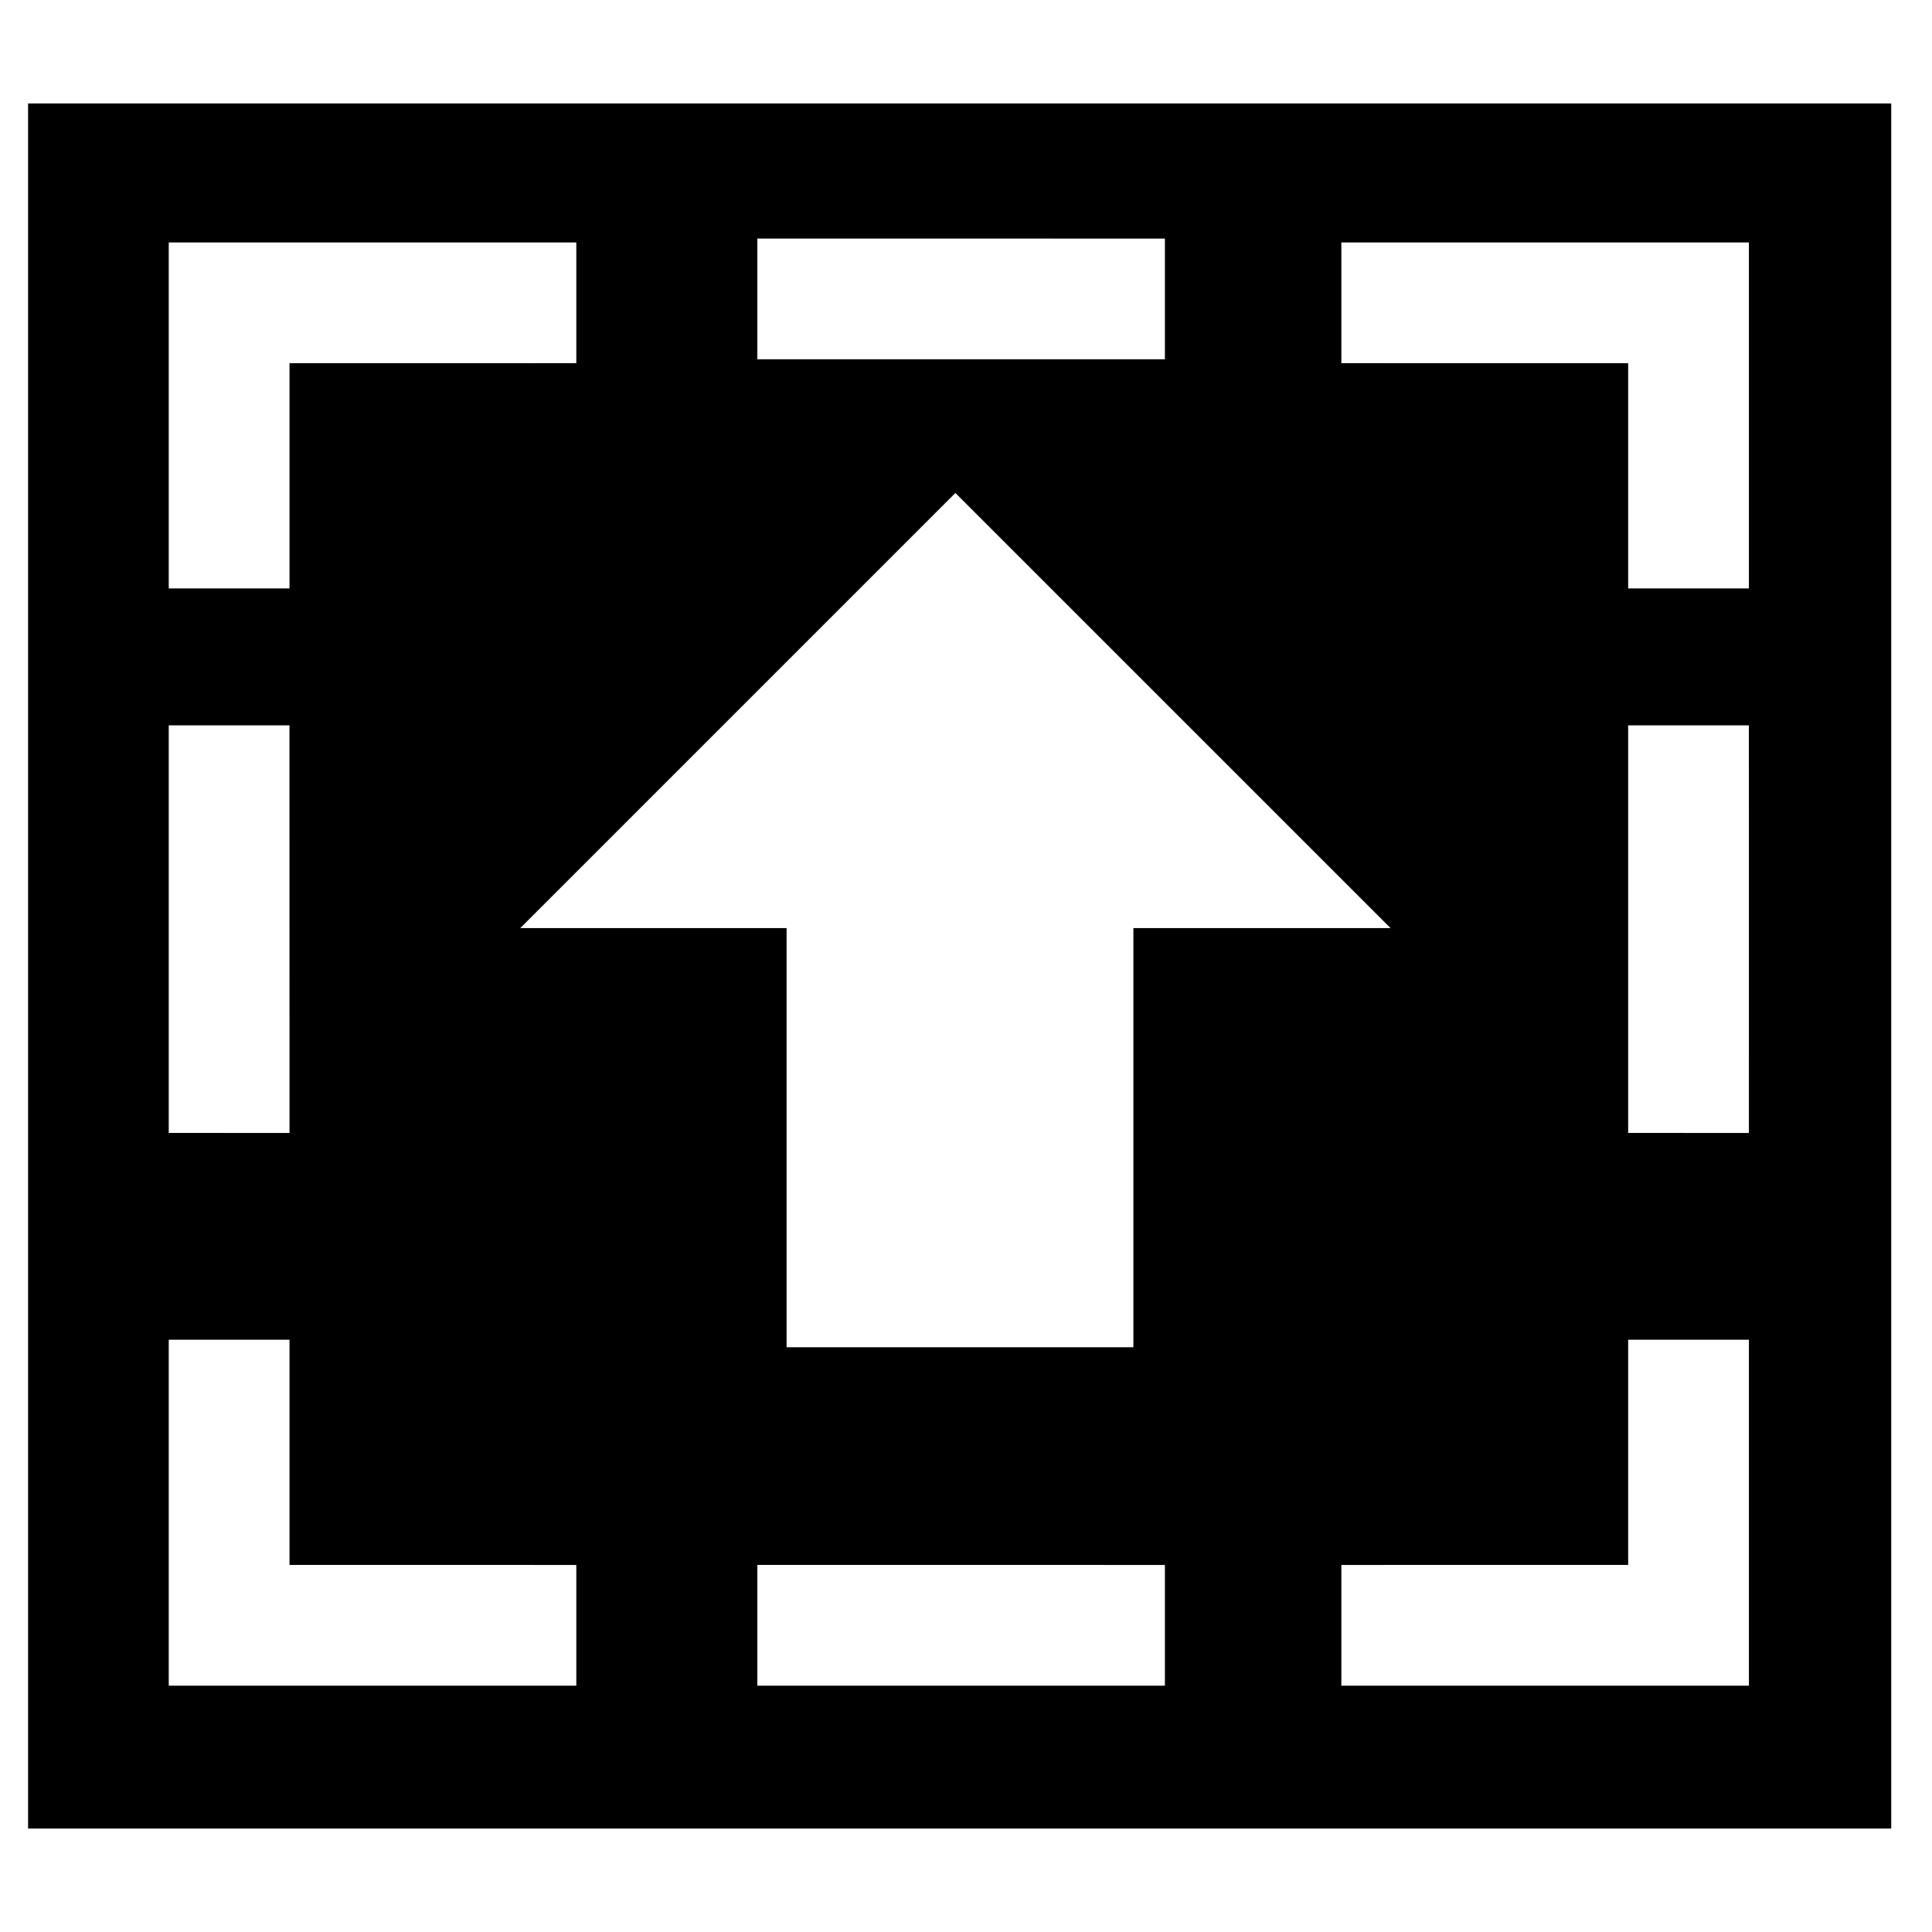
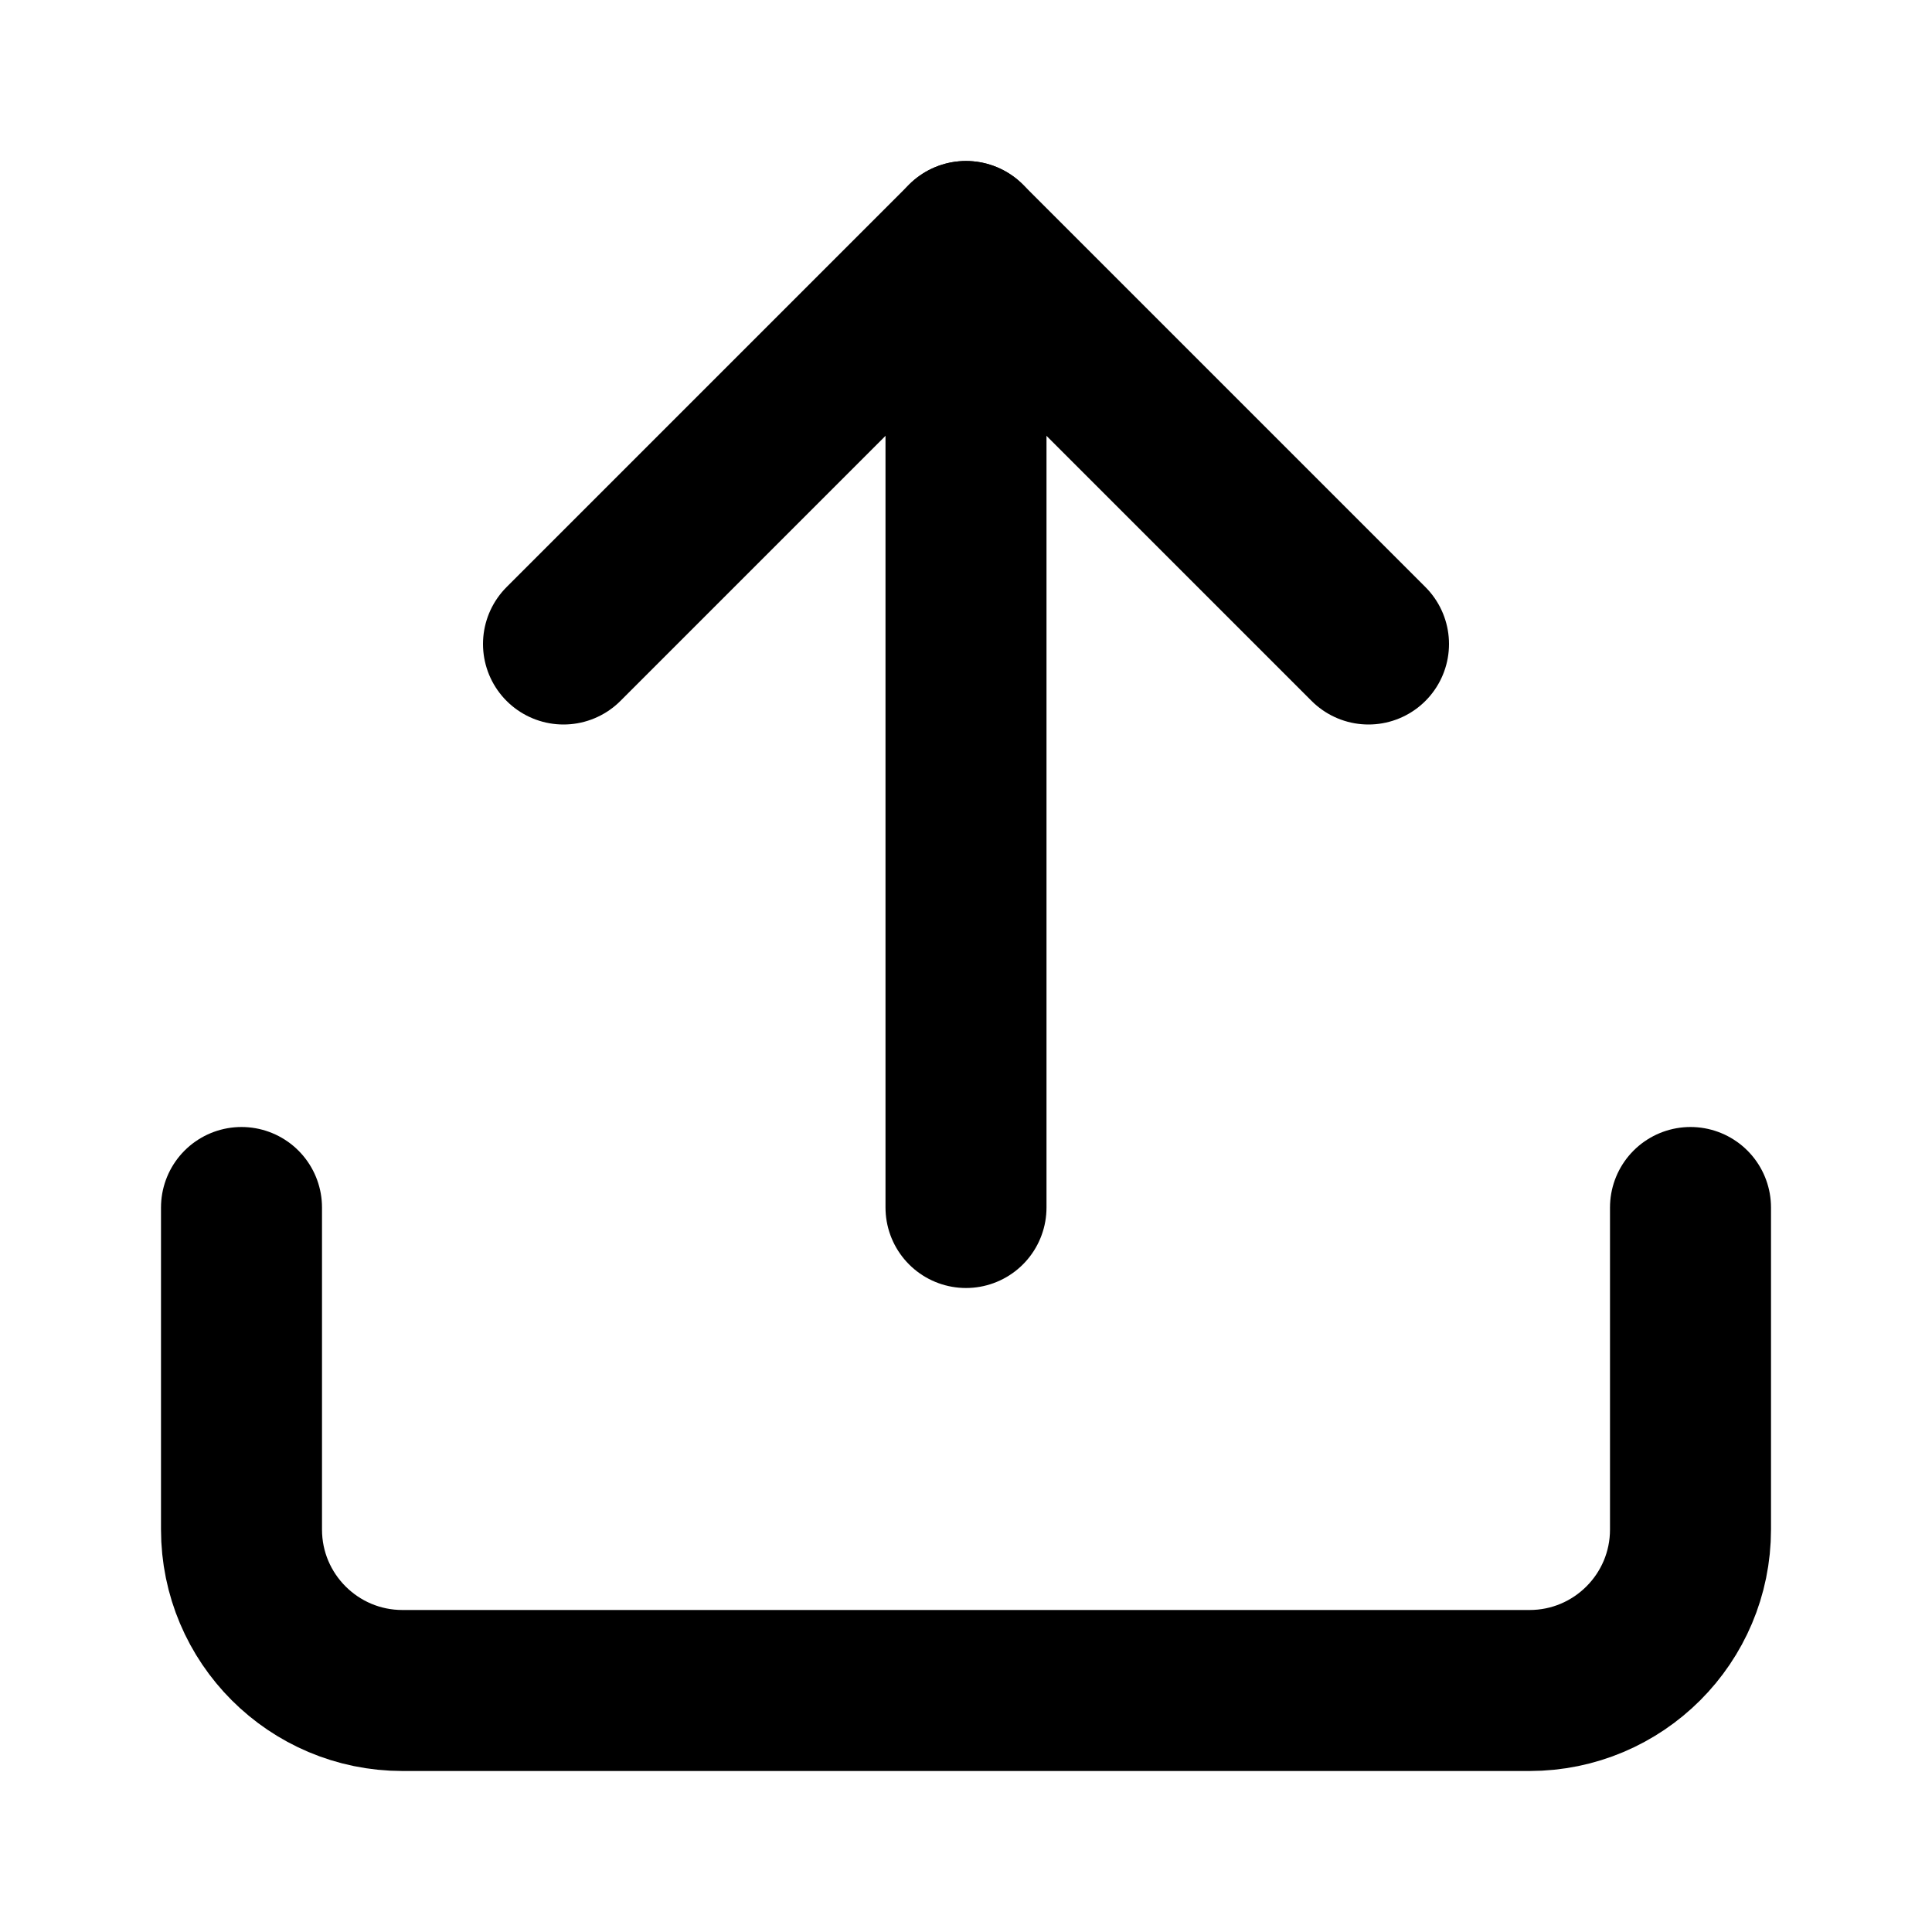
- <svg xmlns="http://www.w3.org/2000/svg" version="1.2" baseProfile="tiny" x="0px" y="0px" width="64px" height="64px" viewBox="0 0 64 64" xml:space="preserve">
-   <path fill-rule="evenodd" d="M0.93,3.427v57.146h61.719V3.427H0.93z M38.589,7.903v3.999H25.088l0-4L38.589,7.903z M17.234,30.744  L31.648,16.33l14.415,14.414h-8.518V44.63H26.057V30.744H17.234z M5.59,12.032l0-4h4h9.501v3.999L9.59,12.032l0,7.46l-4-0.001  V12.032L5.59,12.032z M5.59,24.029h3.999L9.59,37.531l-4-0.001V24.029z M19.092,55.84H9.59h-4l0-4h0l0-7.459l4-0.001l0,7.46  l9.501,0.001V55.84z M38.589,55.84H25.088l0-4l13.501,0.001V55.84z M57.935,51.84l0,4h-4h-9.501v-3.999l9.501-0.001l0-7.46l4,0.001  V51.84L57.935,51.84z M53.935,37.53V24.029h3.999l0.001,13.502L53.935,37.53z M57.935,19.491l-4,0.001l0-7.46l-9.501-0.001V8.032  h9.501h4l0,4h0L57.935,19.491z" />
+ <svg xmlns="http://www.w3.org/2000/svg" width="24" height="24" viewBox="0 0 24 24" fill="none" stroke="currentColor" stroke-width="2" stroke-linecap="round" stroke-linejoin="round" class="feather feather-upload">
+   <path d="M21 15v4a2 2 0 0 1-2 2H5a2 2 0 0 1-2-2v-4" />
+   <polyline points="17 8 12 3 7 8" />
+   <line x1="12" y1="3" x2="12" y2="15" />
</svg>
